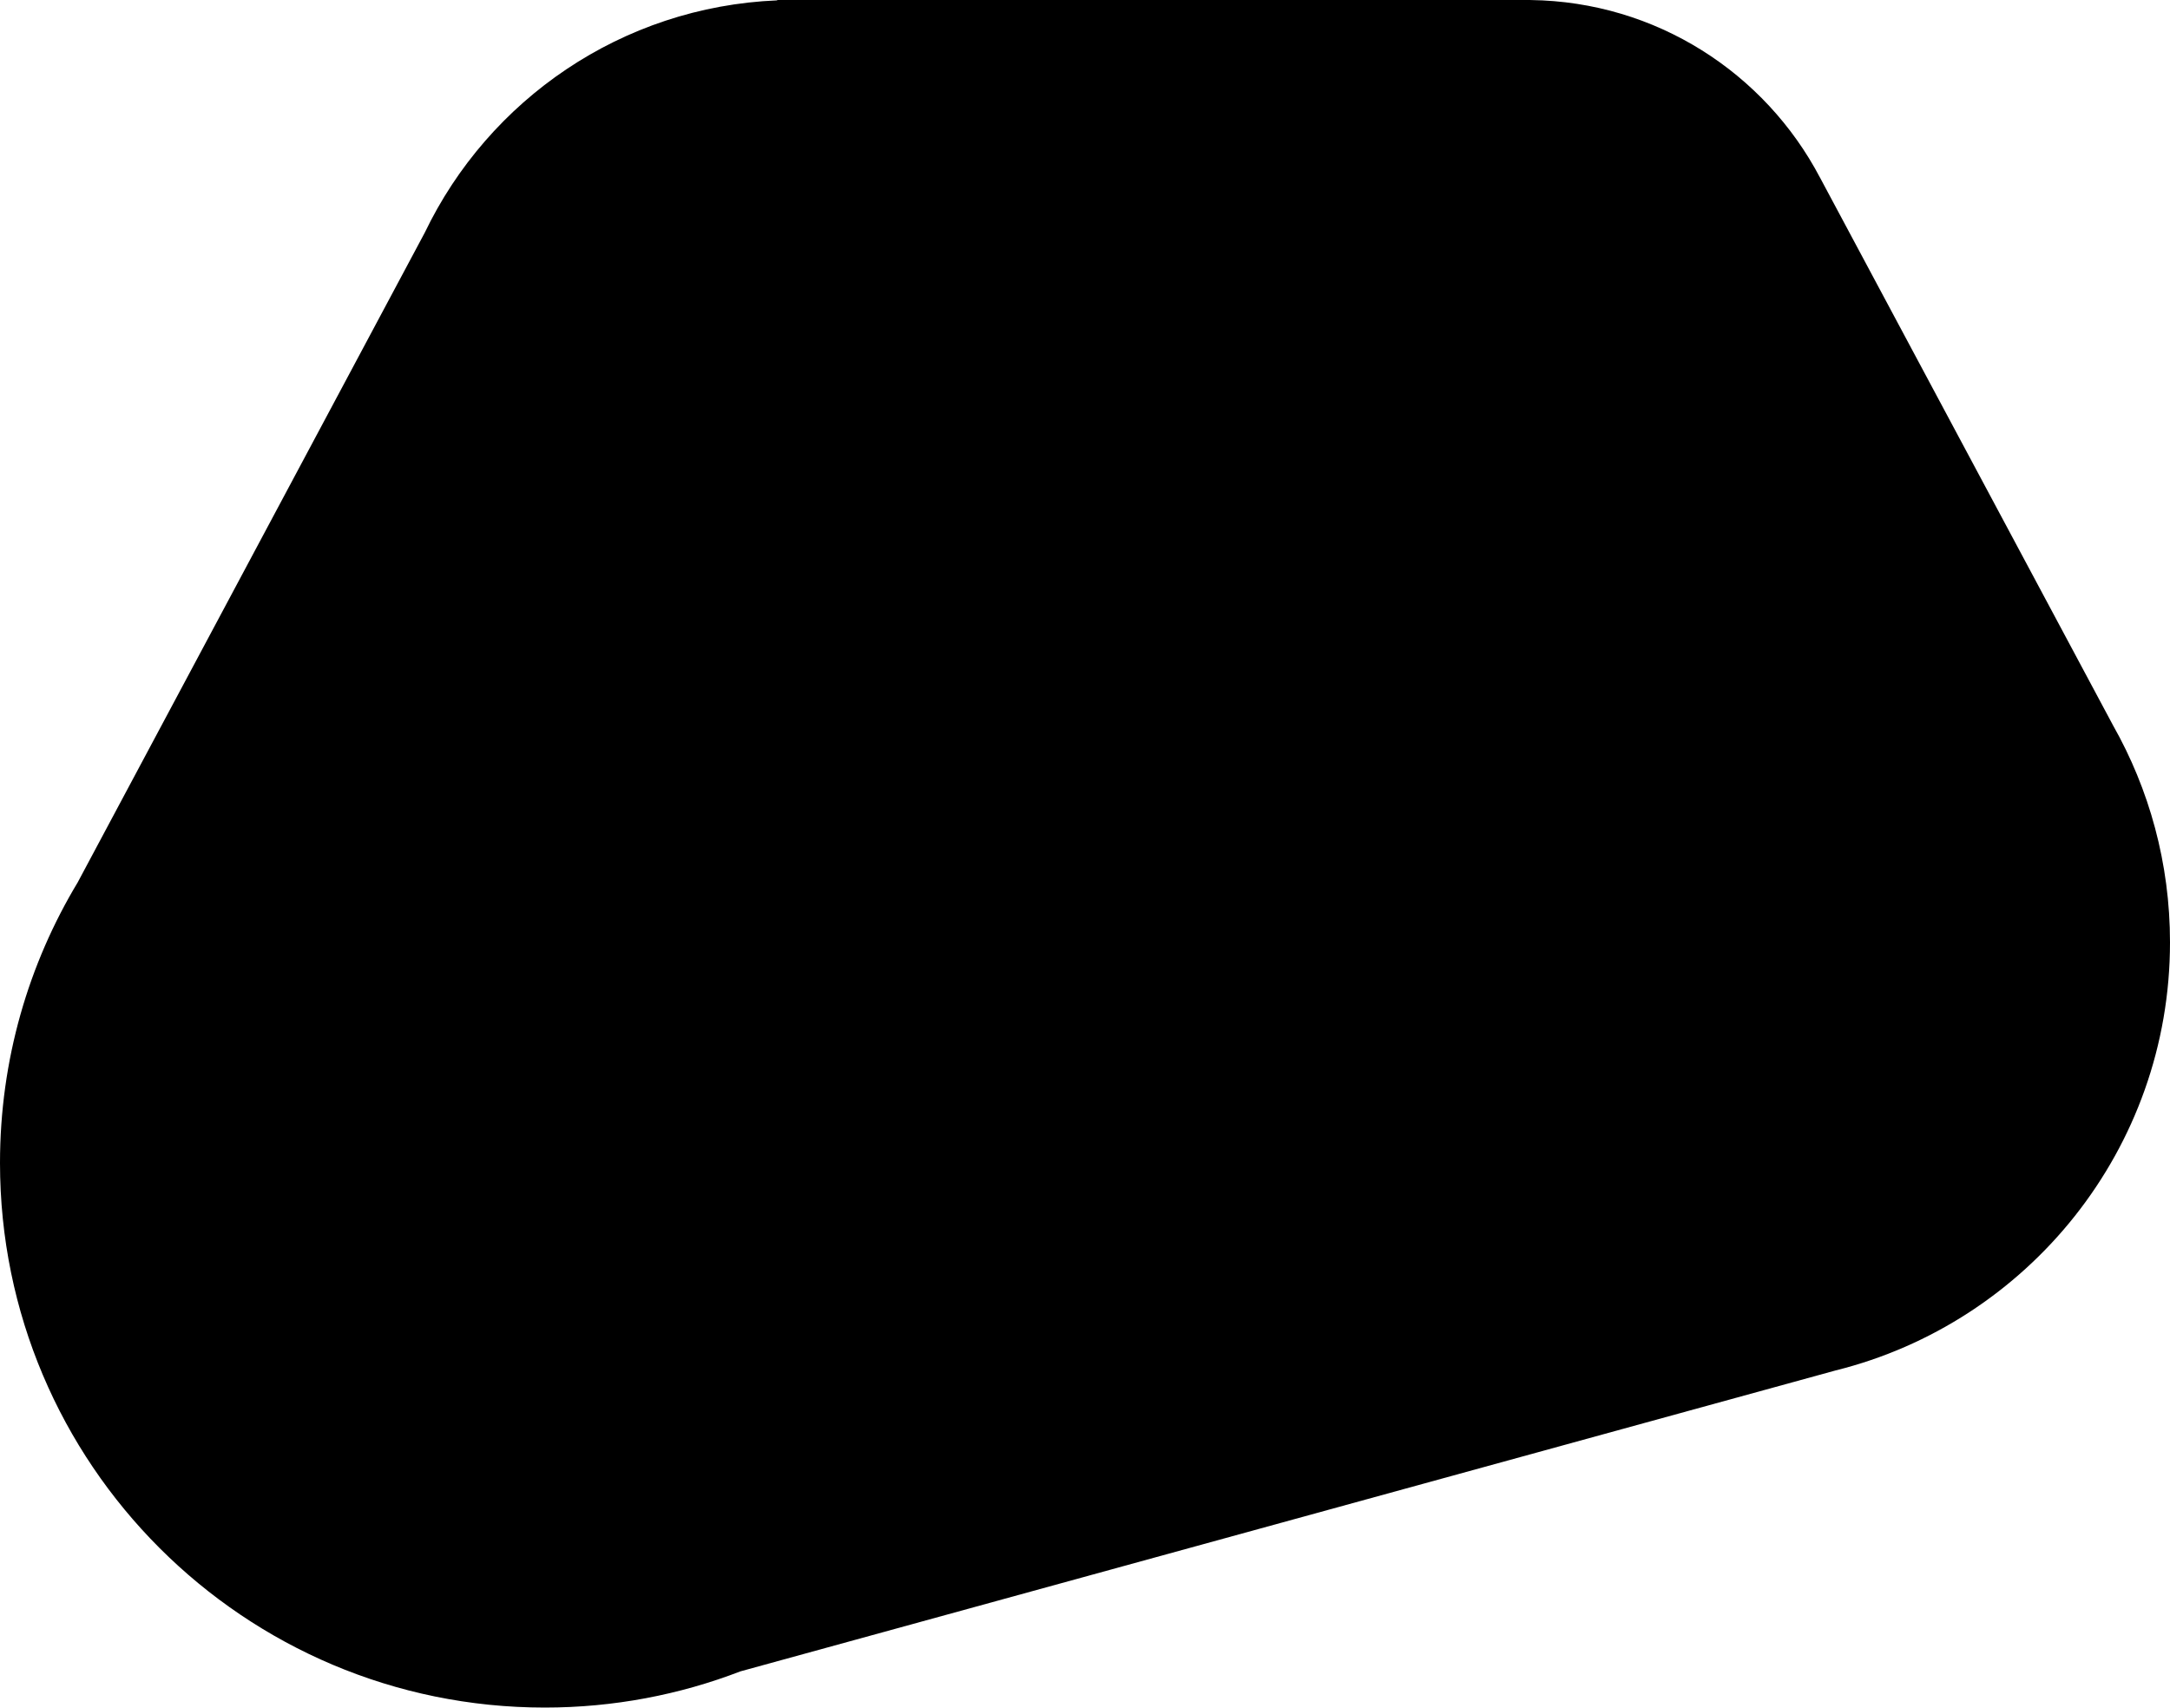
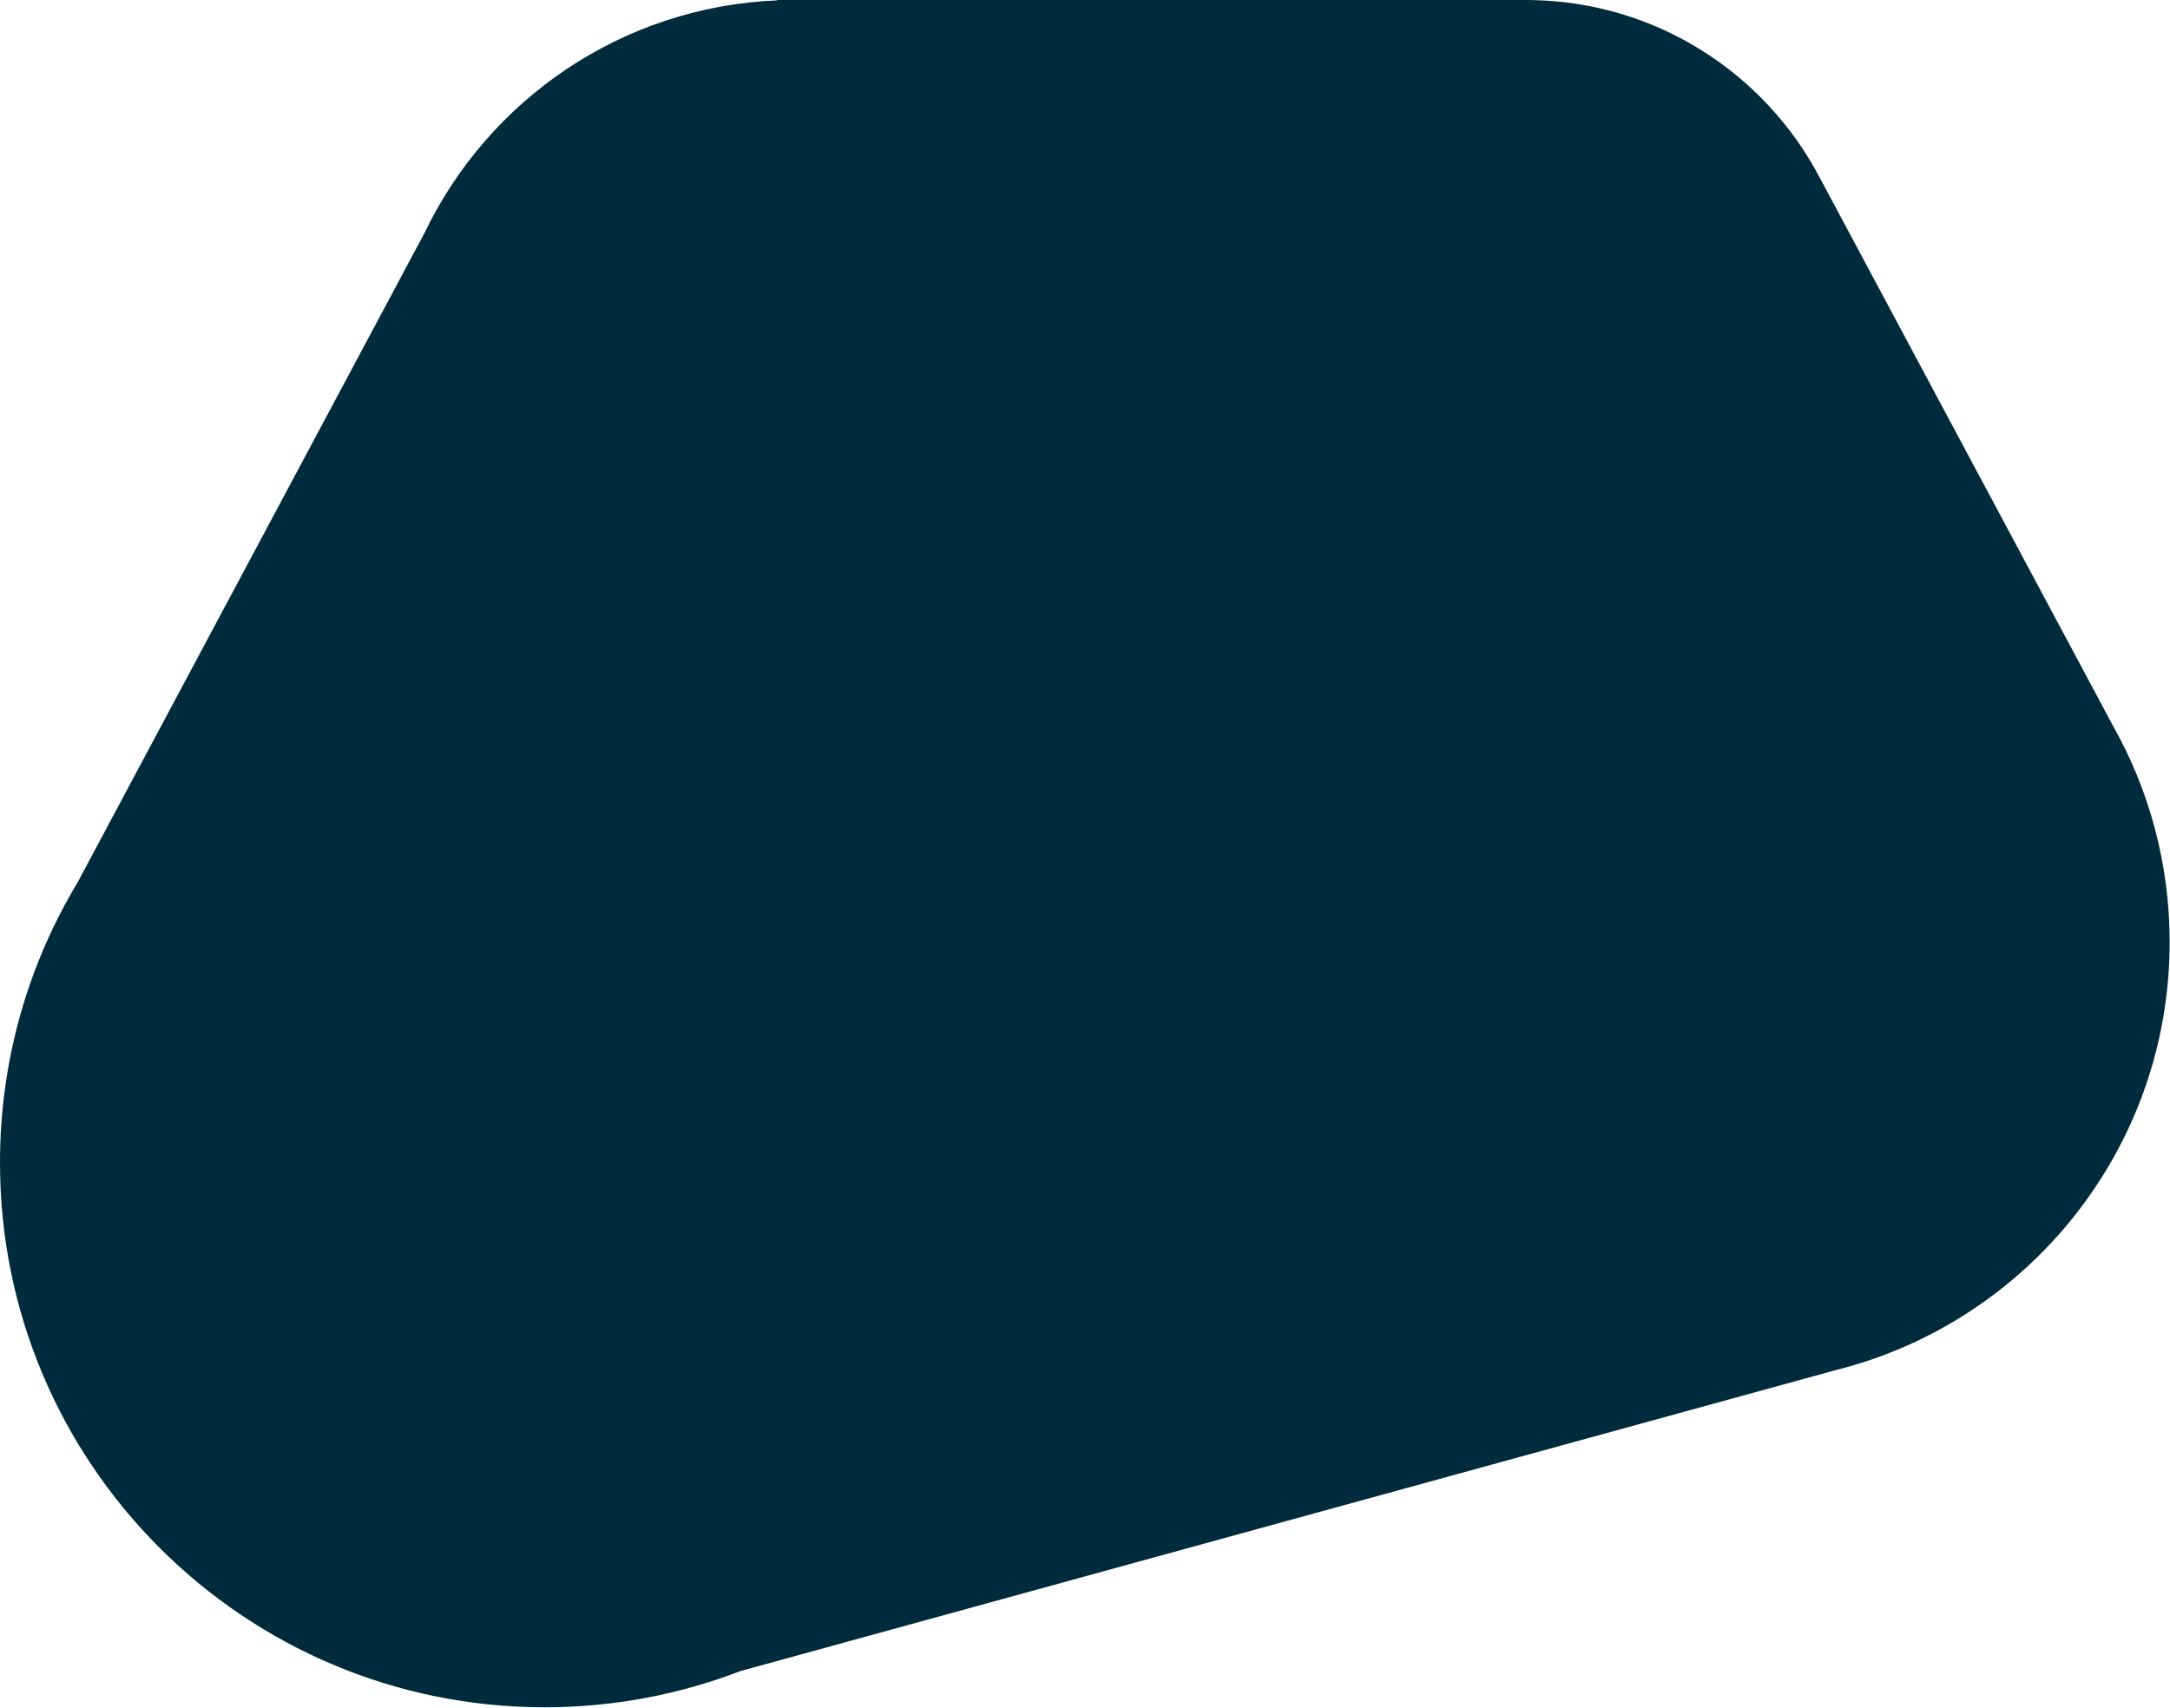
- <svg xmlns="http://www.w3.org/2000/svg" viewBox="0 0 723 569" fill="none">
-   <path d="M703.969 241.602l-.006-.003C716.081 262.97 723 287.677 723 314c0 68.917-47.425 126.757-111.42 142.665L246.7 556.937C226.465 564.729 204.481 569 181.5 569 81.26 569 0 487.74 0 387.5c0-34.256 9.49-66.296 25.985-93.633l-.016.008L141.512 77.548C162.753 33.305 207.123 2.273 258.951.12l.008-.12h251.04l.003.01c41.848.557 78.081 24.378 96.356 59.12l.001-.005 97.61 182.477z" fill="currentColor" />
+ <svg xmlns="http://www.w3.org/2000/svg" width="100%" height="100%" viewBox="0 0 3013 2371" version="1.1" xml:space="preserve" style="fill-rule:evenodd;clip-rule:evenodd;stroke-linejoin:round;stroke-miterlimit:2;">
+   <path d="M2933.2,1006.68l-0.025,-0.012c50.492,89.045 79.321,191.991 79.321,301.67c0,287.155 -197.604,528.155 -464.25,594.438l-1520.33,417.8c-84.313,32.466 -175.913,50.262 -271.667,50.262c-417.667,0 -756.25,-338.583 -756.25,-756.25c0,-142.733 39.542,-276.233 108.271,-390.137l-0.067,0.033l481.429,-901.362c88.505,-184.346 273.38,-313.646 489.33,-322.617l0.033,-0.5l1046,-0l0.012,0.042c174.367,2.32 325.338,101.575 401.484,246.333l0.004,-0.021l406.708,760.321Z" style="fill:#002B3D;fill-rule:nonzero;" />
</svg>
